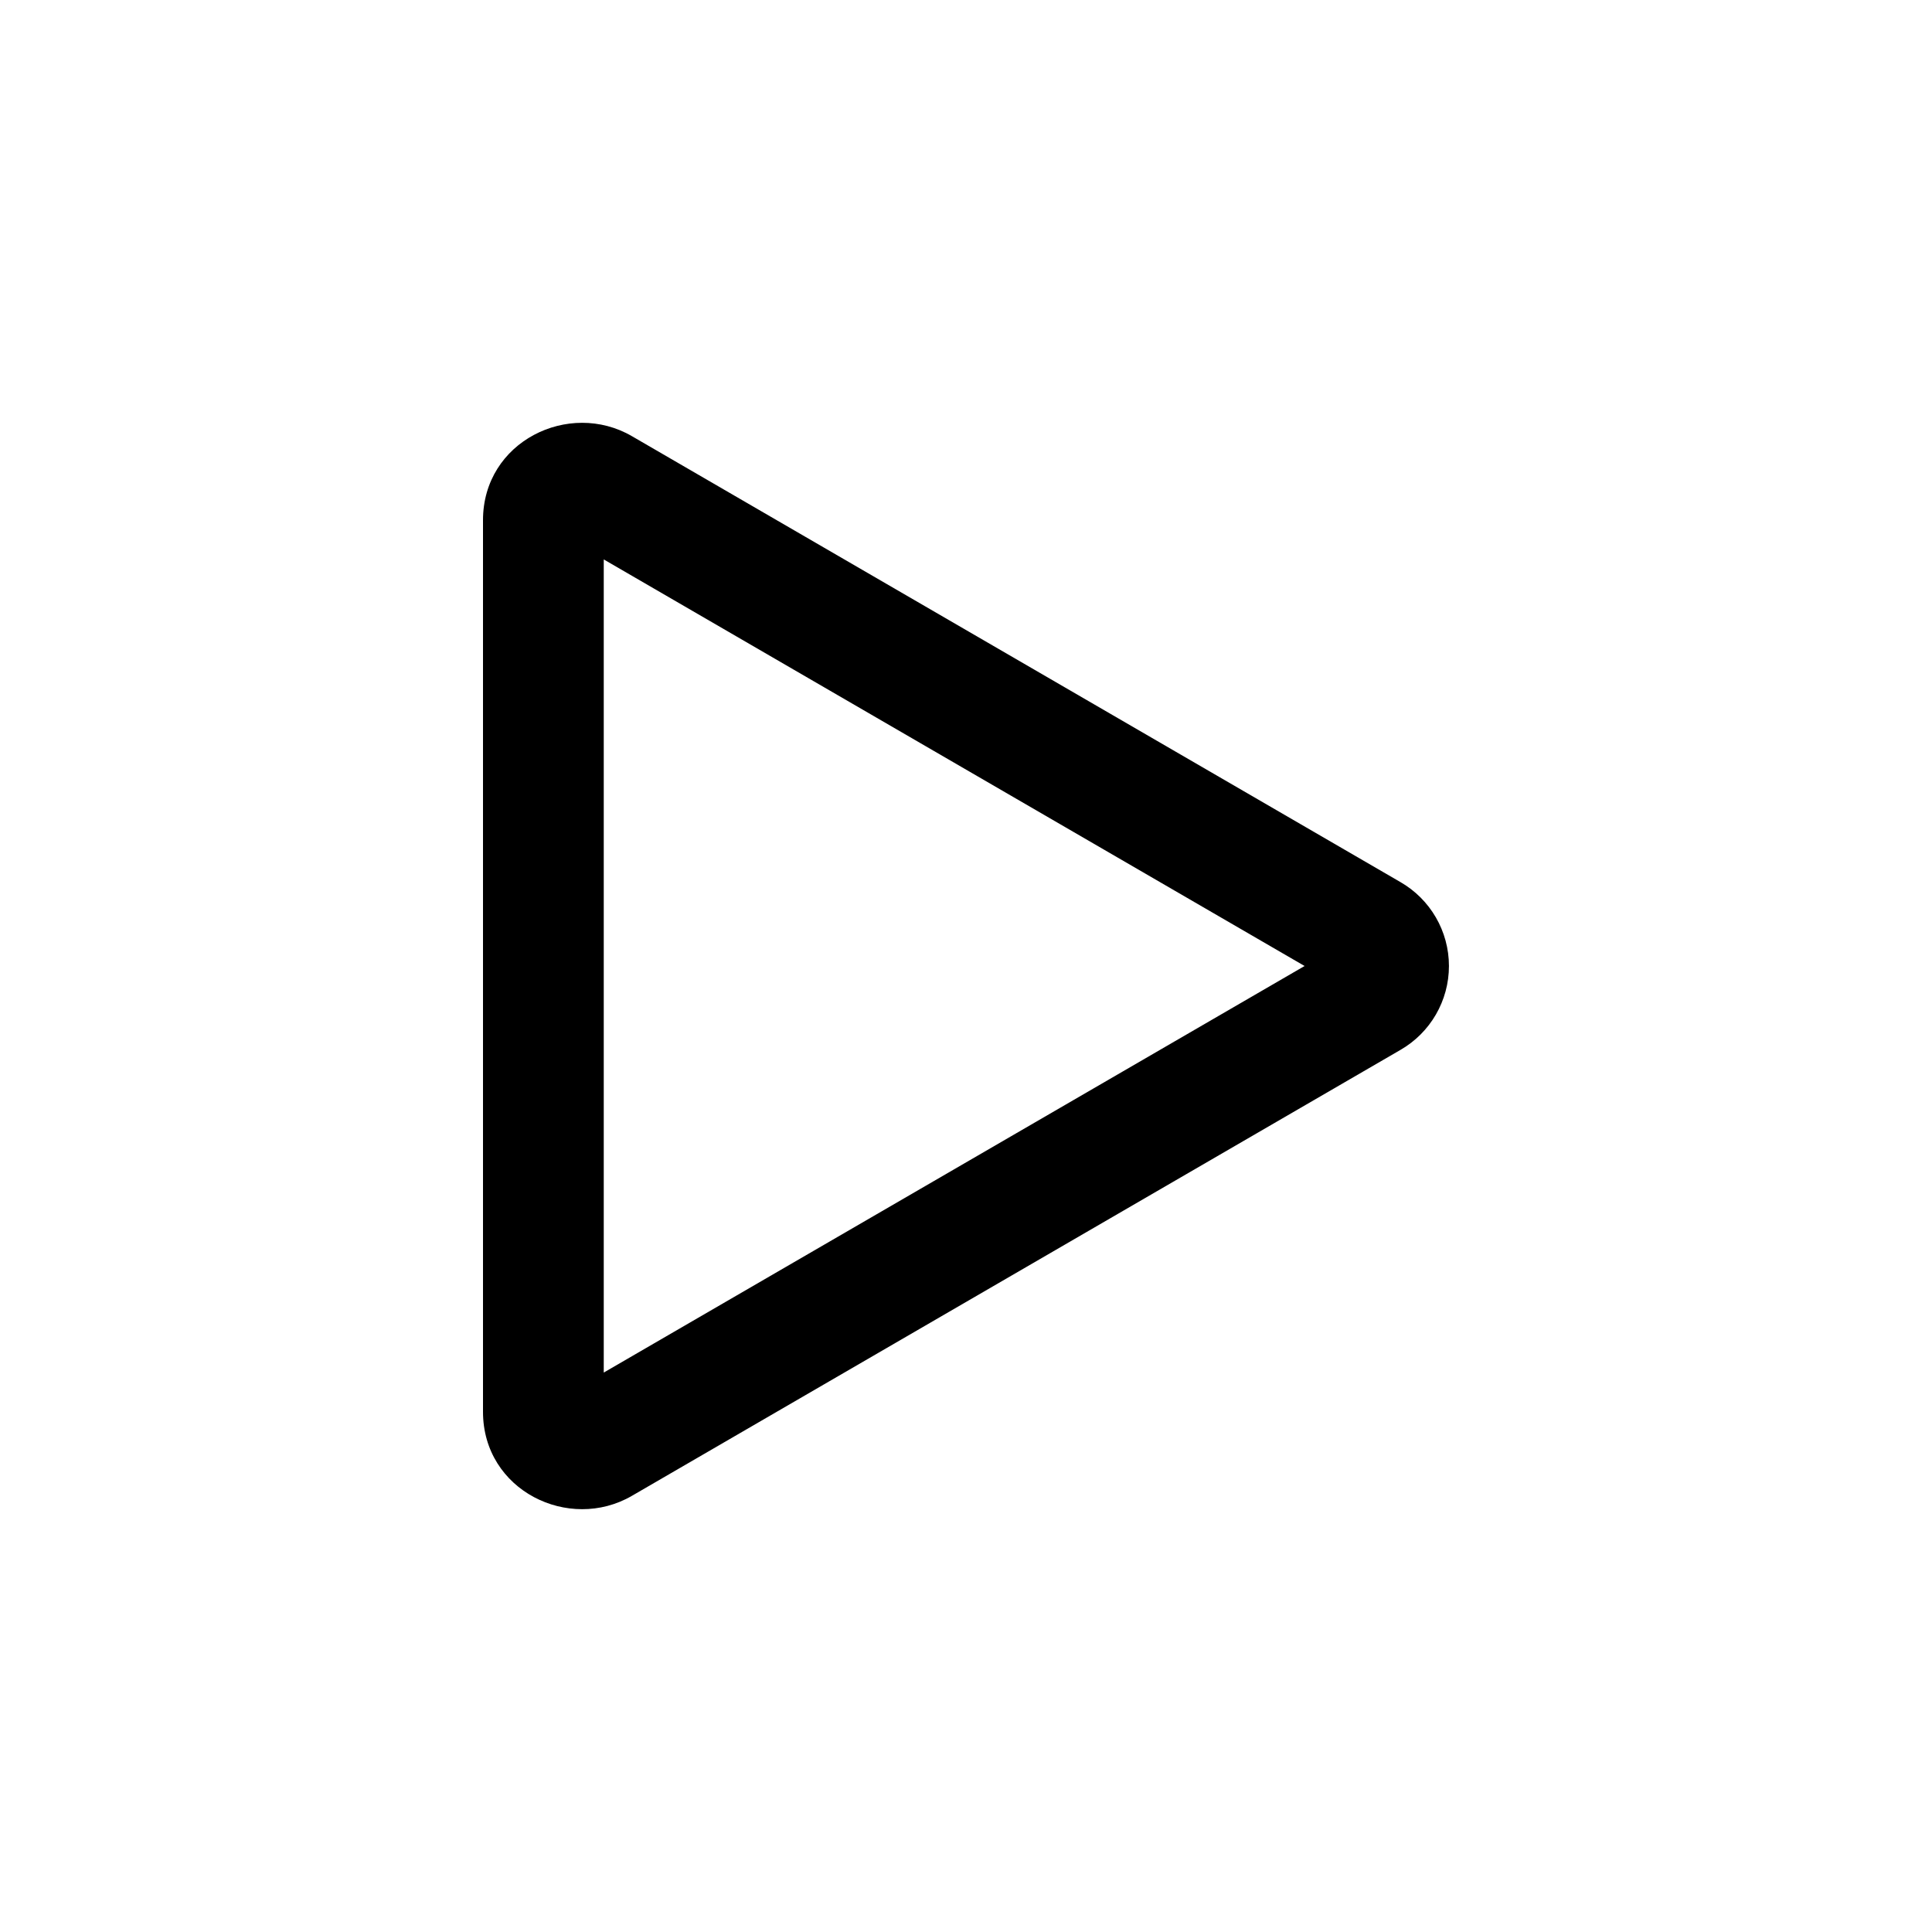
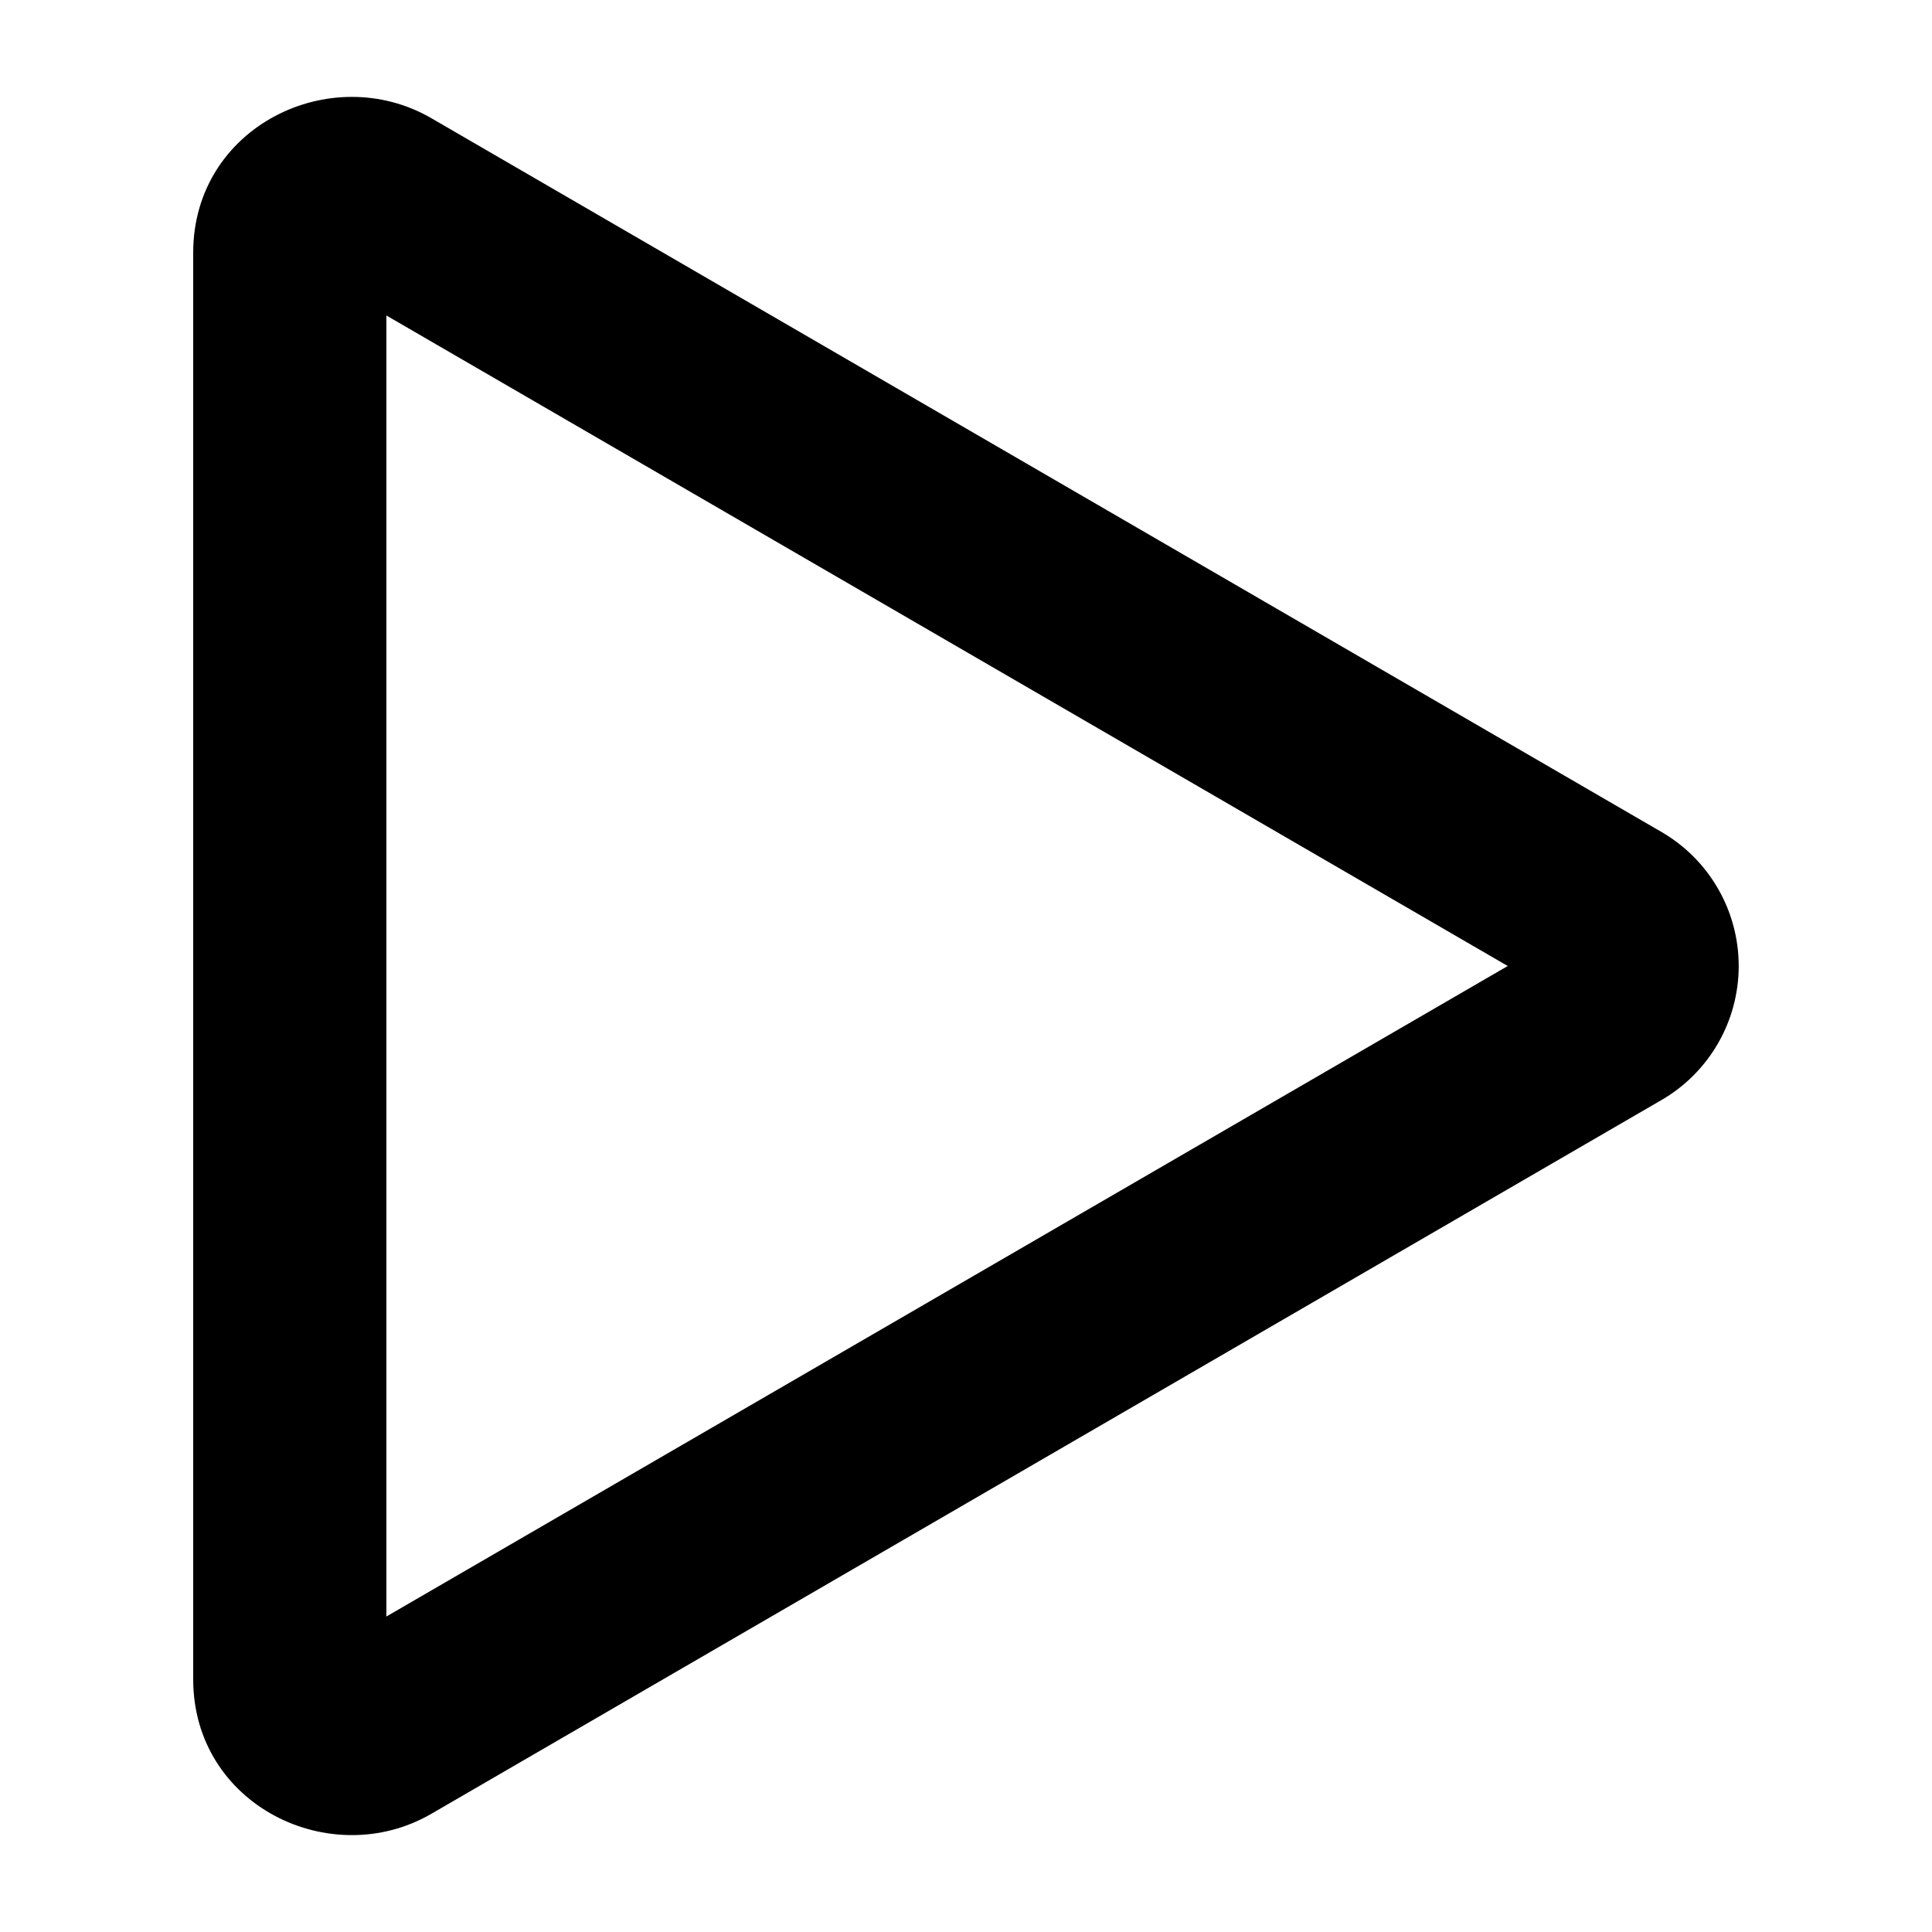
- <svg xmlns="http://www.w3.org/2000/svg" width="16" height="16" fill="currentColor" class="bi bi-play" viewBox="0 0 16 16">
+ <svg xmlns="http://www.w3.org/2000/svg" width="16" height="16" fill="currentColor" class="bi bi-play" viewBox="3 3 10 10">
  <path d="M10.804 8 5 4.633v6.734L10.804 8zm.792-.696a.802.802 0 0 1 0 1.392l-6.363 3.692C4.713 12.69 4 12.345 4 11.692V4.308c0-.653.713-.998 1.233-.696l6.363 3.692z" />
</svg>
